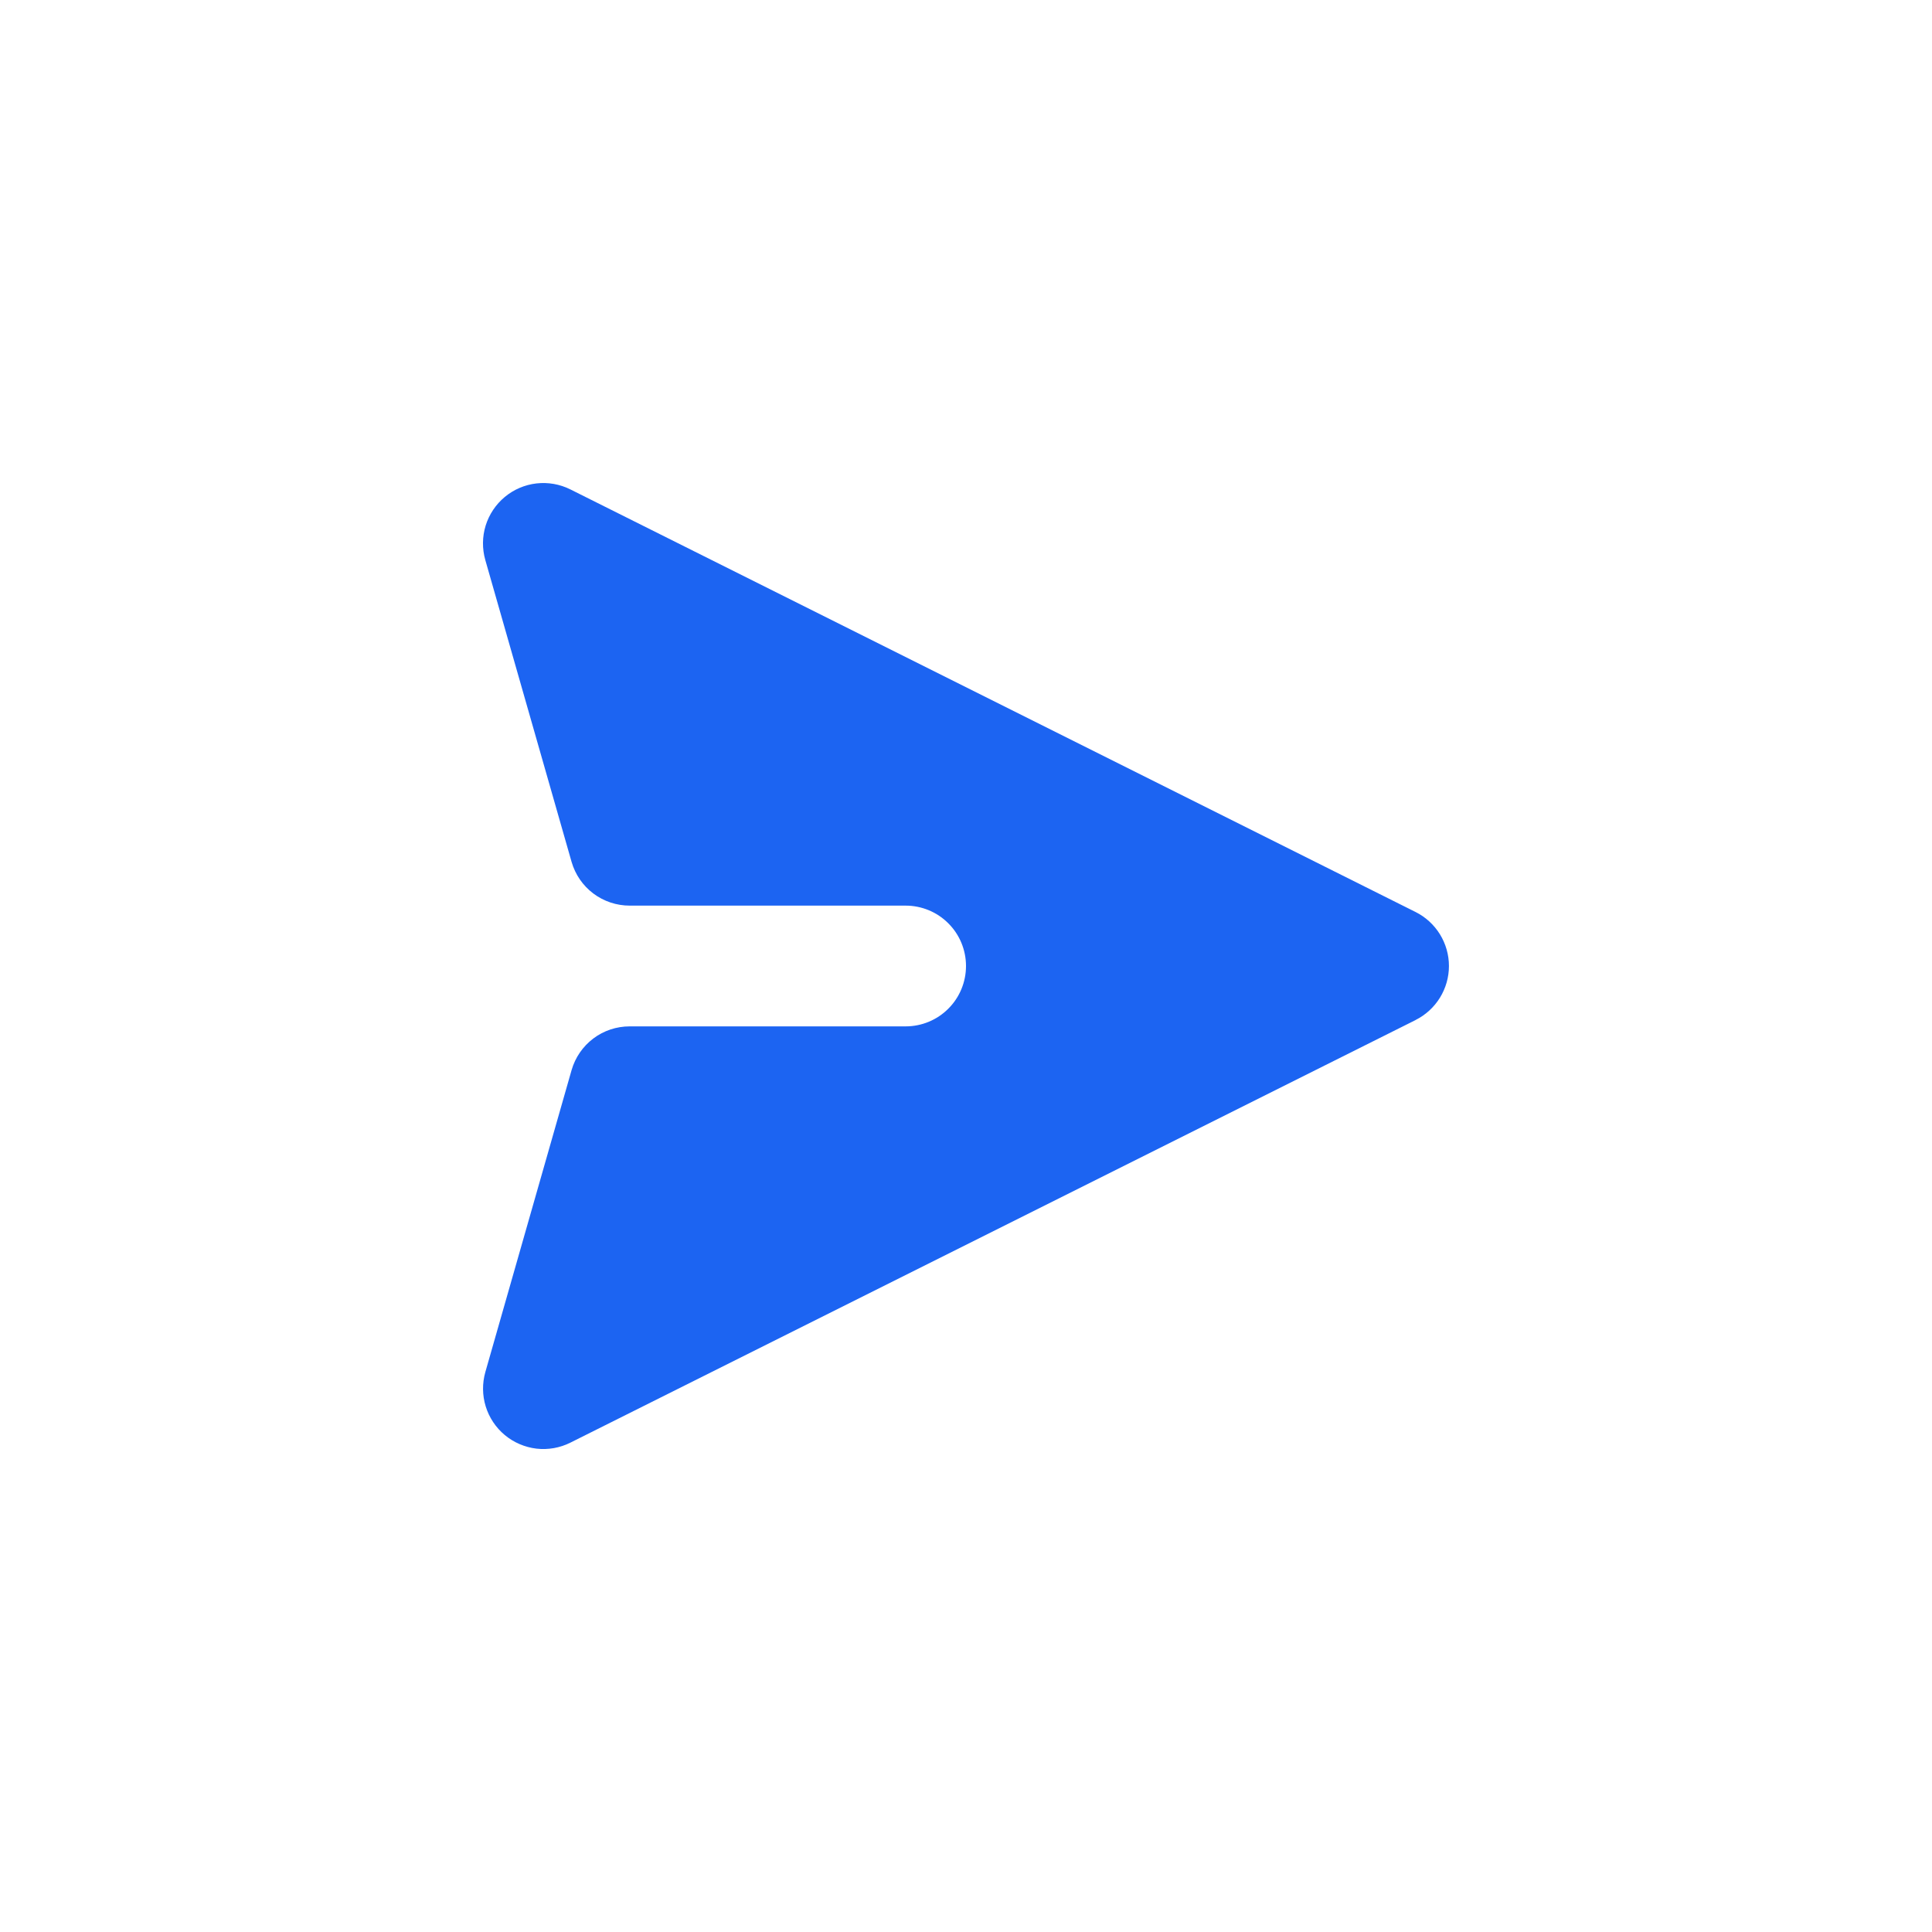
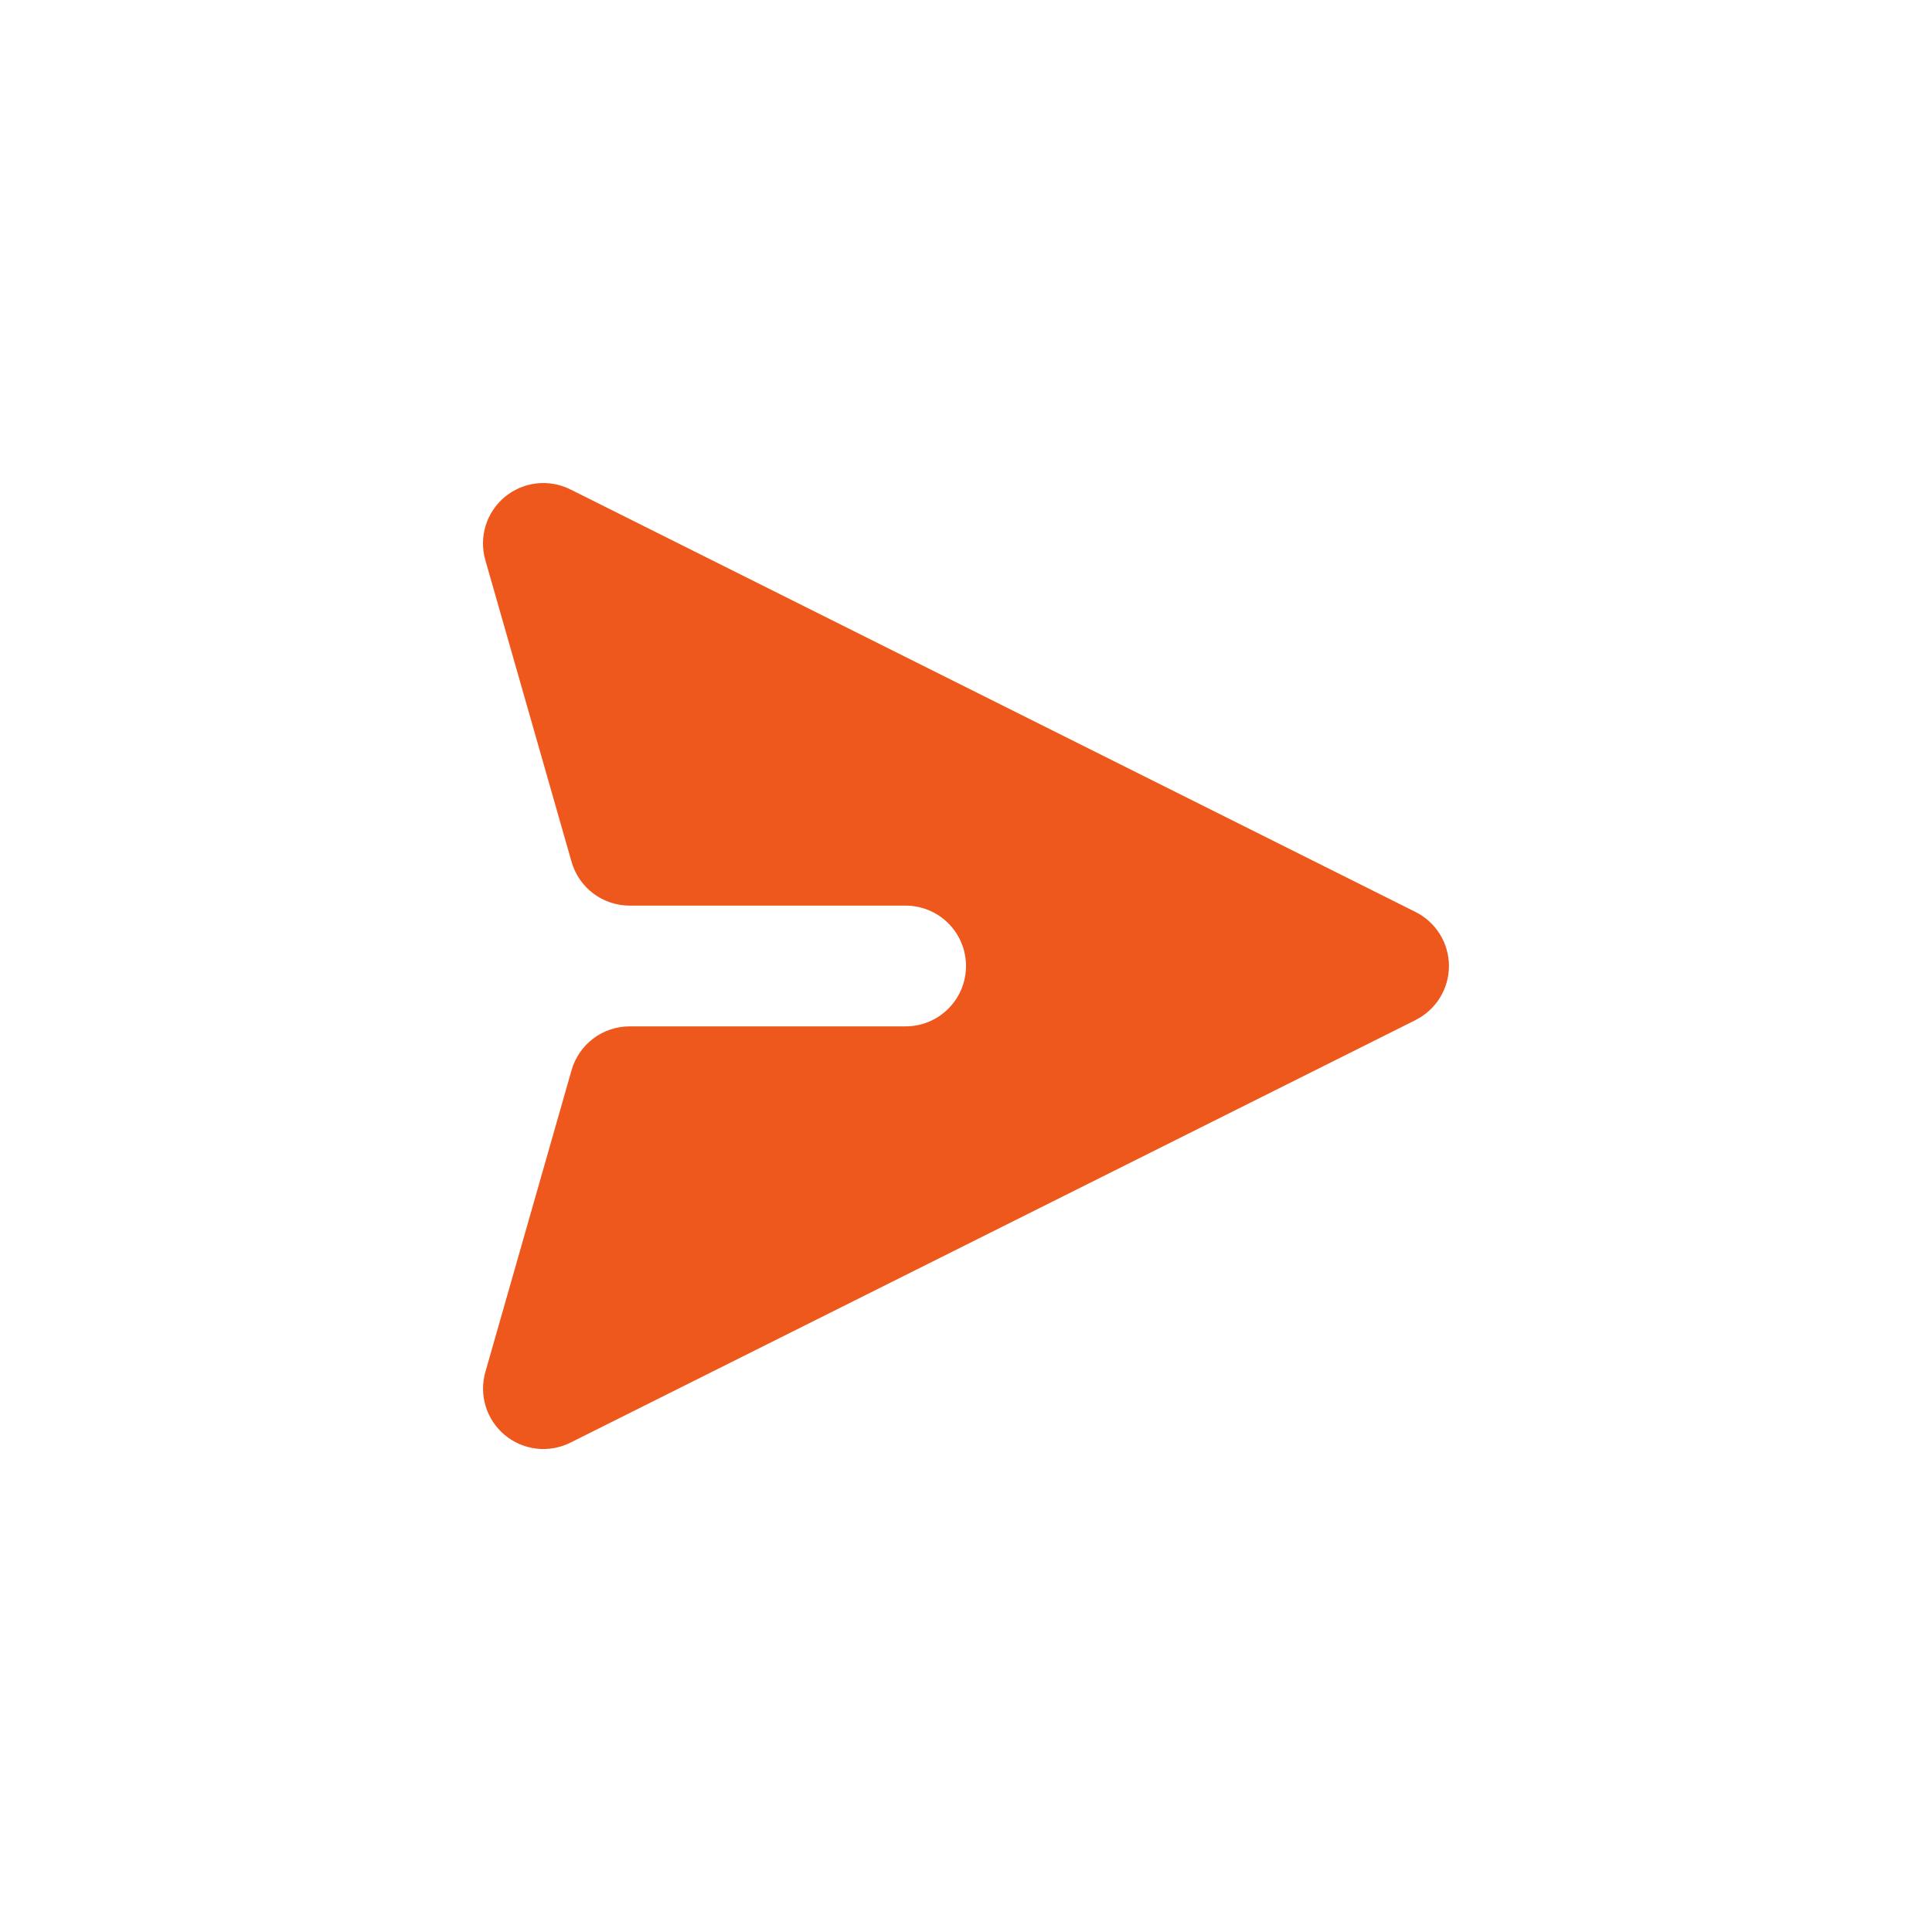
<svg xmlns="http://www.w3.org/2000/svg" width="32" height="32" viewBox="0 0 32 32" fill="none">
-   <path d="M23.447 16.894C23.613 16.811 23.752 16.683 23.85 16.525C23.947 16.367 23.999 16.186 23.999 16C23.999 15.814 23.947 15.633 23.85 15.475C23.752 15.317 23.613 15.189 23.447 15.106L9.447 8.106C9.273 8.019 9.078 7.985 8.885 8.007C8.693 8.029 8.51 8.107 8.361 8.231C8.212 8.355 8.102 8.519 8.044 8.705C7.987 8.89 7.985 9.088 8.038 9.275L9.467 14.275C9.527 14.484 9.653 14.668 9.827 14.799C10 14.929 10.212 15 10.429 15H15C15.265 15 15.52 15.105 15.707 15.293C15.895 15.48 16 15.735 16 16C16 16.265 15.895 16.52 15.707 16.707C15.52 16.895 15.265 17 15 17H10.429C10.212 17 10 17.07 9.827 17.201C9.653 17.332 9.527 17.516 9.467 17.725L8.039 22.725C7.986 22.912 7.988 23.11 8.045 23.295C8.102 23.48 8.212 23.645 8.361 23.769C8.51 23.893 8.693 23.971 8.885 23.994C9.078 24.016 9.273 23.982 9.447 23.895L23.447 16.895V16.894Z" fill="#1C64F2" />
+   <path d="M23.447 16.894C23.613 16.811 23.752 16.683 23.85 16.525C23.947 16.367 23.999 16.186 23.999 16C23.999 15.814 23.947 15.633 23.85 15.475C23.752 15.317 23.613 15.189 23.447 15.106L9.447 8.106C9.273 8.019 9.078 7.985 8.885 8.007C8.693 8.029 8.51 8.107 8.361 8.231C8.212 8.355 8.102 8.519 8.044 8.705C7.987 8.89 7.985 9.088 8.038 9.275L9.467 14.275C9.527 14.484 9.653 14.668 9.827 14.799C10 14.929 10.212 15 10.429 15H15C15.265 15 15.52 15.105 15.707 15.293C15.895 15.48 16 15.735 16 16C16 16.265 15.895 16.52 15.707 16.707C15.52 16.895 15.265 17 15 17H10.429C10.212 17 10 17.07 9.827 17.201C9.653 17.332 9.527 17.516 9.467 17.725L8.039 22.725C7.986 22.912 7.988 23.11 8.045 23.295C8.102 23.48 8.212 23.645 8.361 23.769C8.51 23.893 8.693 23.971 8.885 23.994C9.078 24.016 9.273 23.982 9.447 23.895L23.447 16.895V16.894Z" fill="#EE581D" />
</svg>
